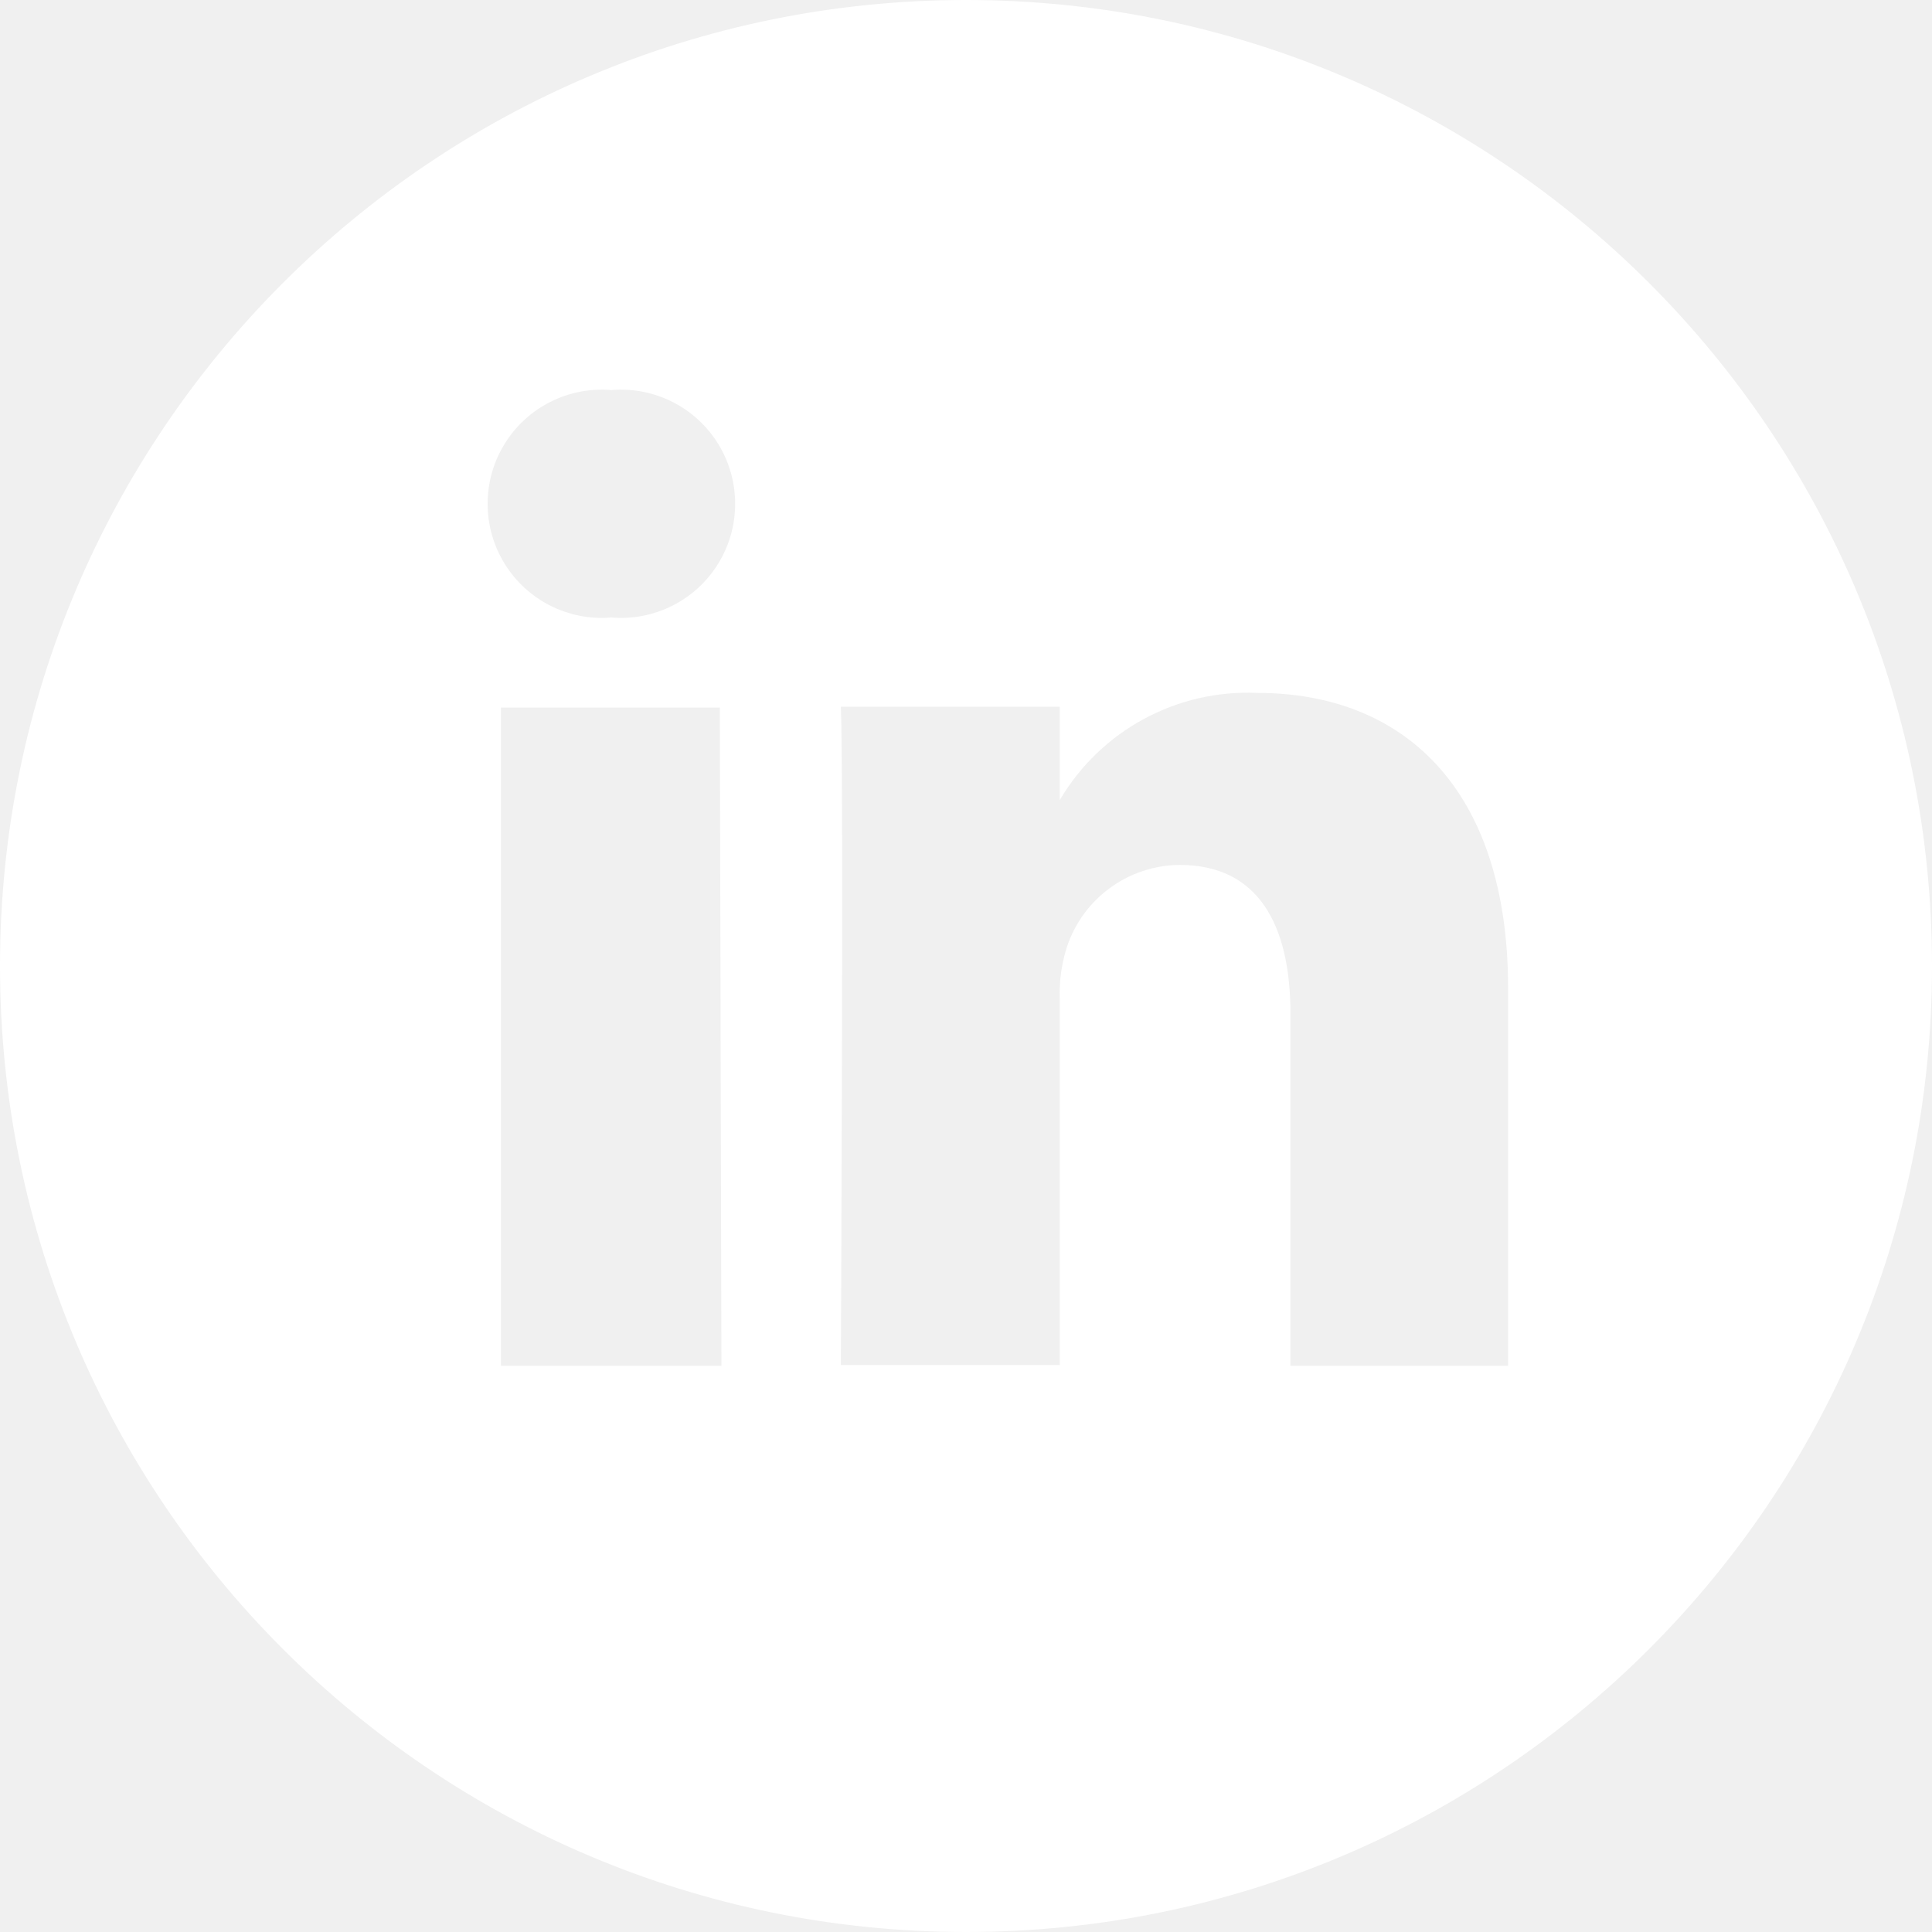
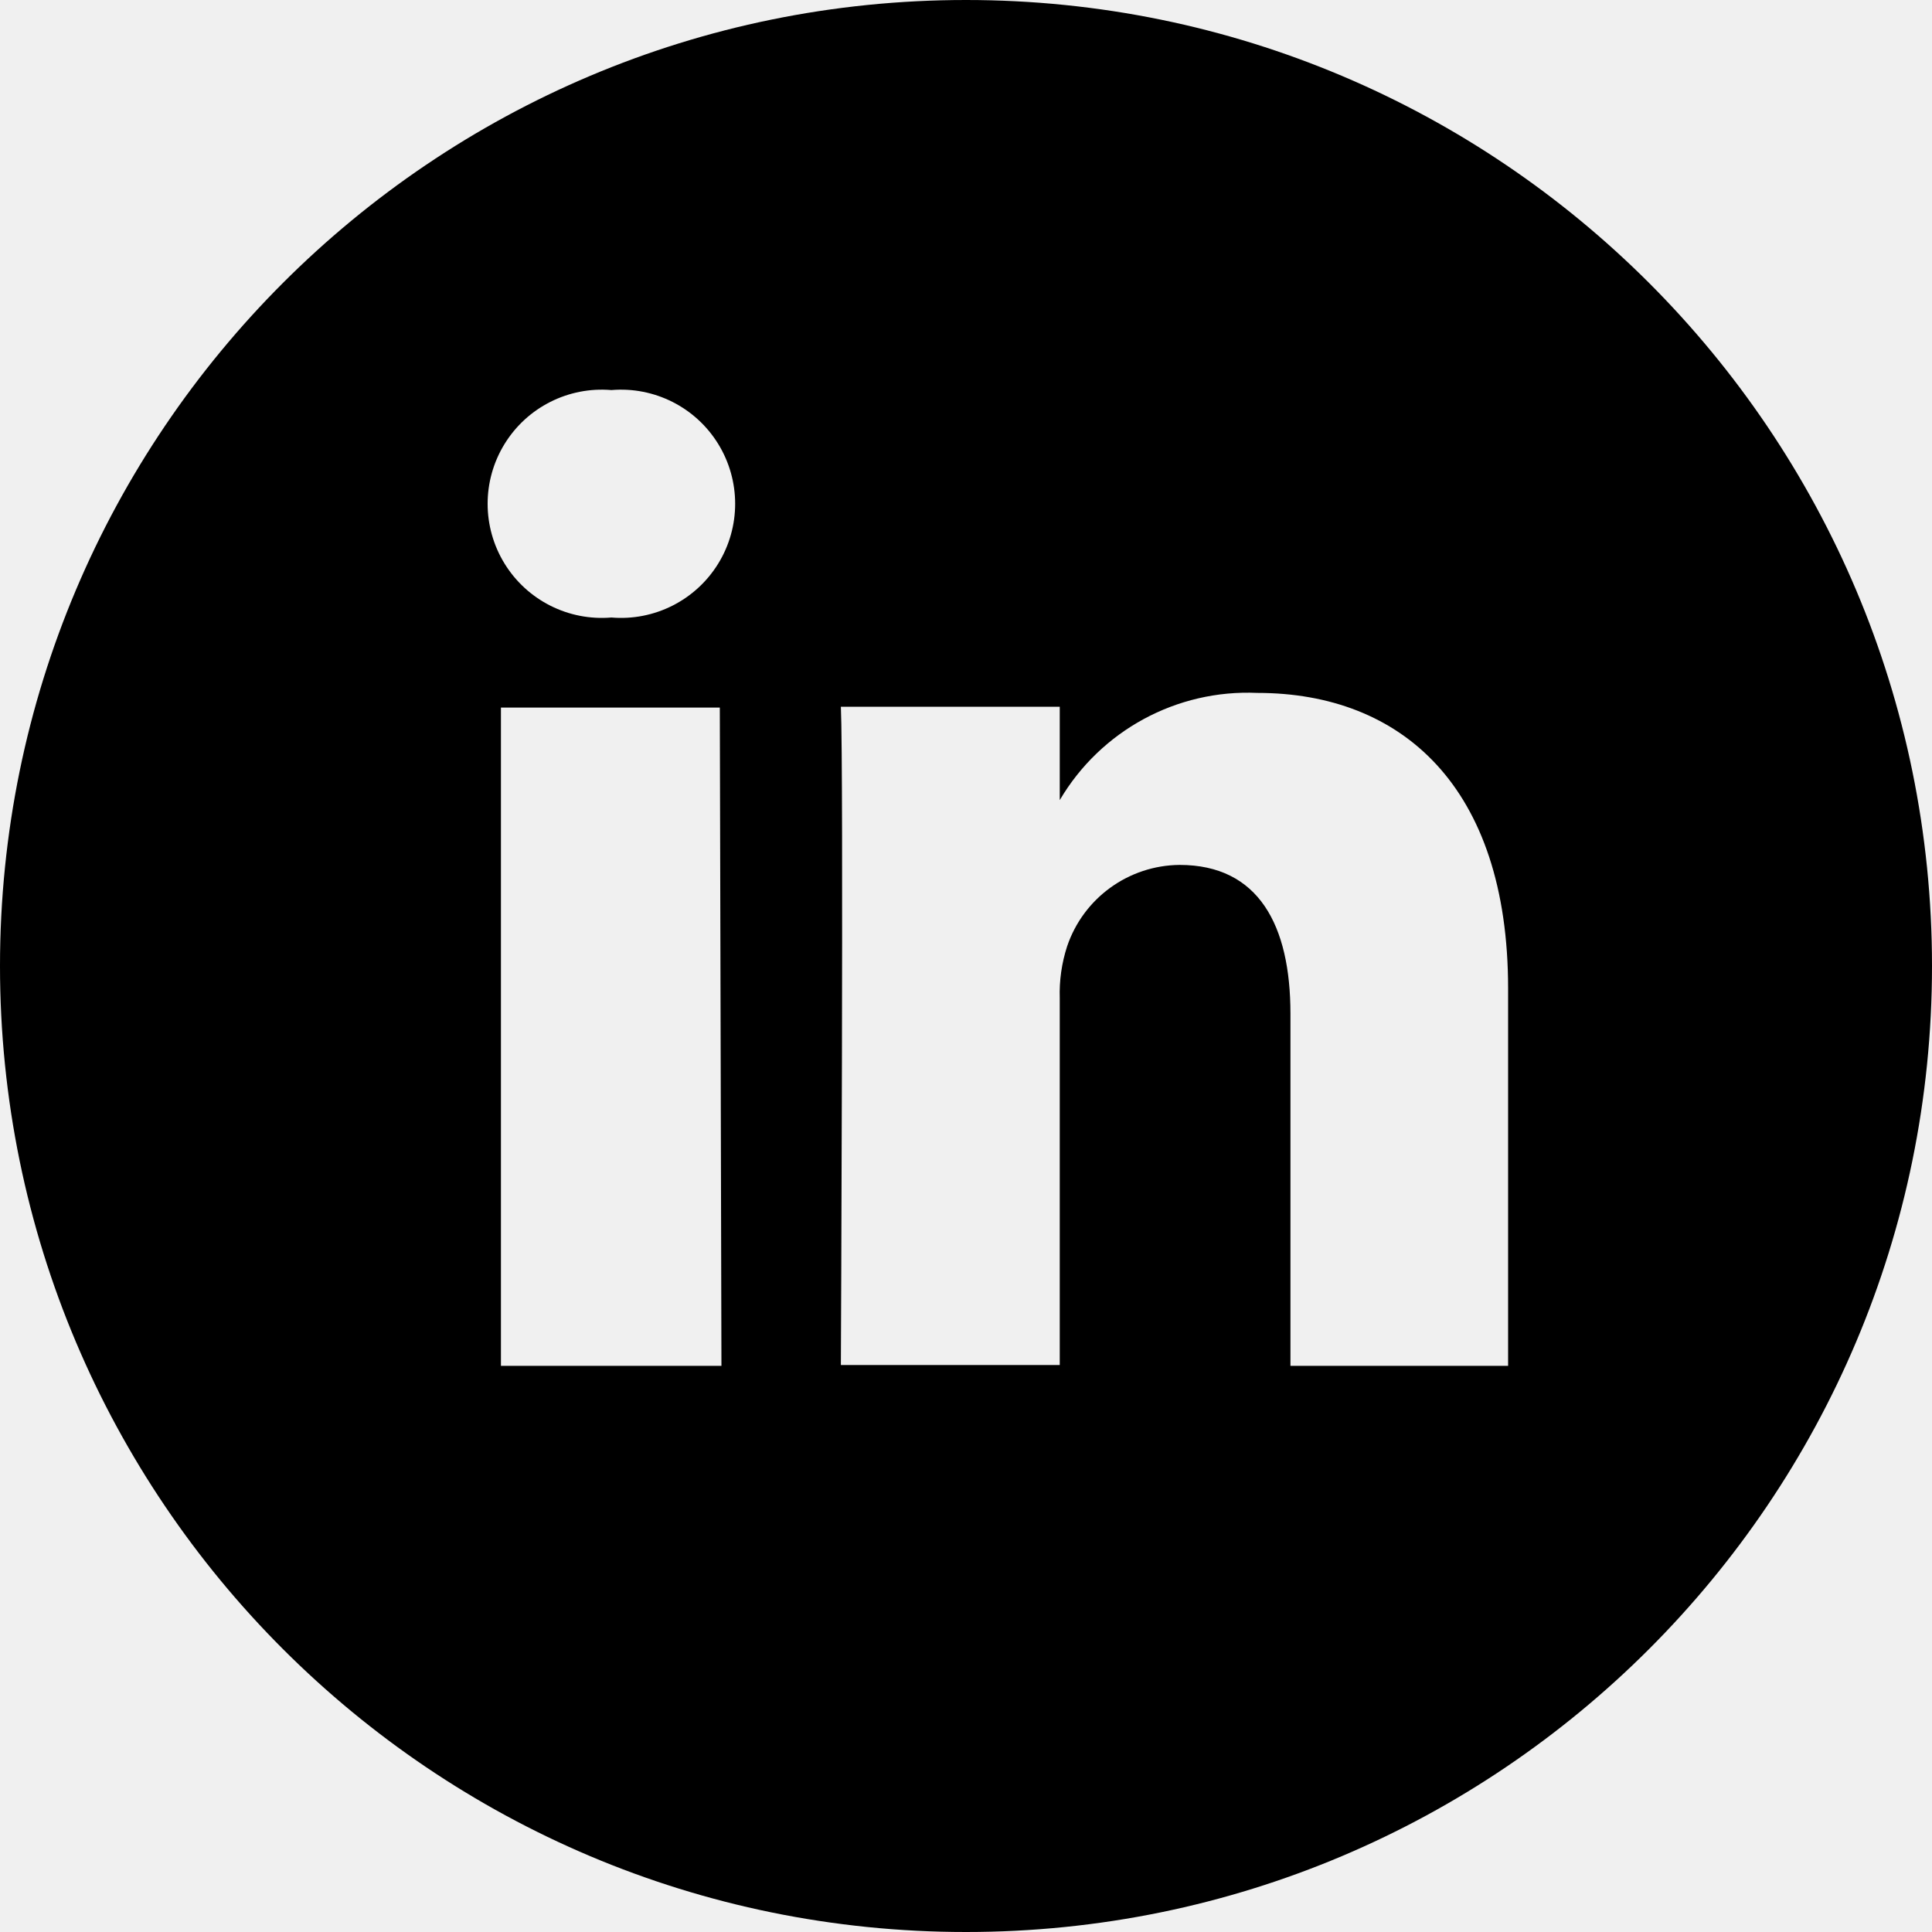
<svg xmlns="http://www.w3.org/2000/svg" viewBox="0 0 47.4 47.4">
-   <defs>
-     <style>.cls-1{fill:#fff;}</style>
-   </defs>
  <g id="Layer_2" data-name="Layer 2">
    <g id="Layer_1-2" data-name="Layer 1">
-       <path class="cls-1" d="M26,19.7v-.05l0,.05Z" />
-       <path class="cls-1" d="M23.7,0A23.7,23.7,0,1,0,47.4,23.7,23.7,23.7,0,0,0,23.7,0Zm-6,33.51H12.29V17.36h5.37ZM15,15.15h0A2.8,2.8,0,1,1,15,9.57a2.8,2.8,0,1,1,0,5.58ZM37,33.51H31.66V24.87c0-2.17-.78-3.65-2.72-3.65a2.94,2.94,0,0,0-2.76,2A3.74,3.74,0,0,0,26,24.49v9H20.63s.07-14.64,0-16.15H26v2.29A5.35,5.35,0,0,1,30.85,17C34.38,17,37,19.29,37,24.25Z" />
+       <path d="M26,19.7v-.05l0,.05Z" />
+       <path d="M23.7,0A23.7,23.7,0,1,0,47.4,23.7,23.7,23.7,0,0,0,23.7,0Zm-6,33.51H12.29V17.36h5.37ZM15,15.15h0A2.8,2.8,0,1,1,15,9.57a2.8,2.8,0,1,1,0,5.58ZM37,33.51H31.66V24.87c0-2.17-.78-3.65-2.72-3.65a2.94,2.94,0,0,0-2.76,2A3.74,3.74,0,0,0,26,24.49v9H20.63s.07-14.64,0-16.15H26v2.29A5.35,5.35,0,0,1,30.85,17C34.38,17,37,19.29,37,24.25Z" />
    </g>
  </g>
</svg>
